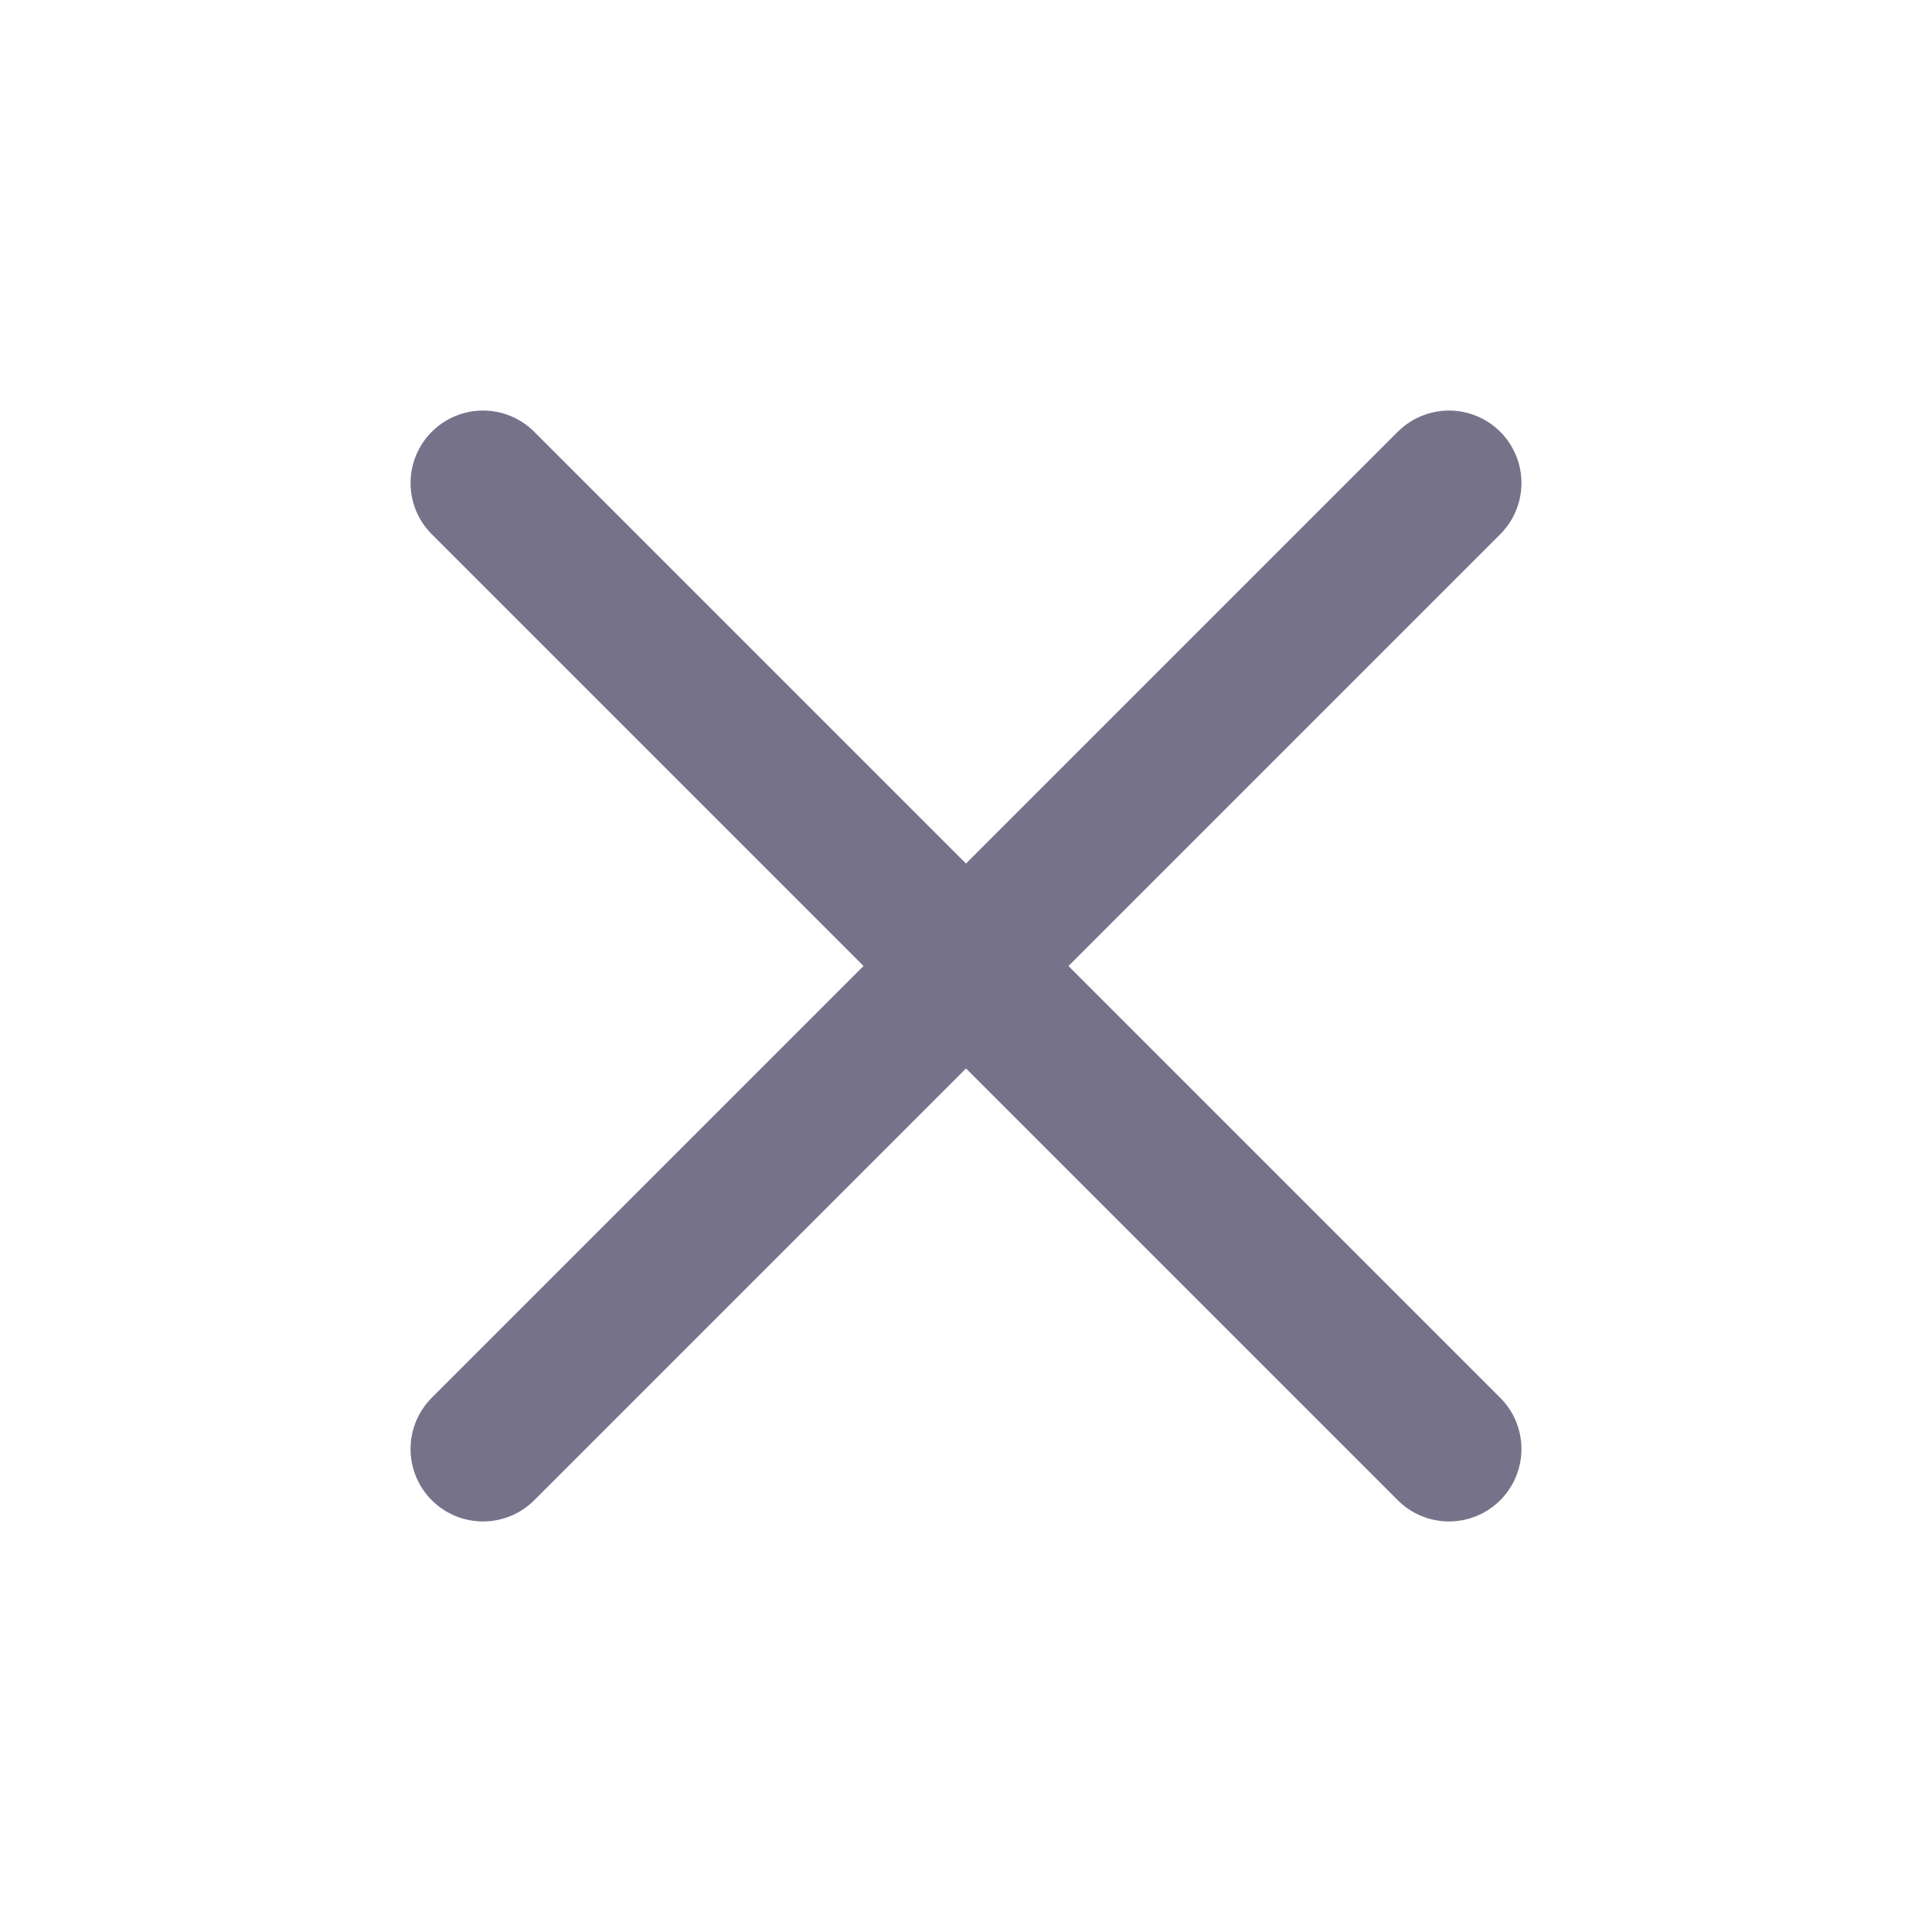
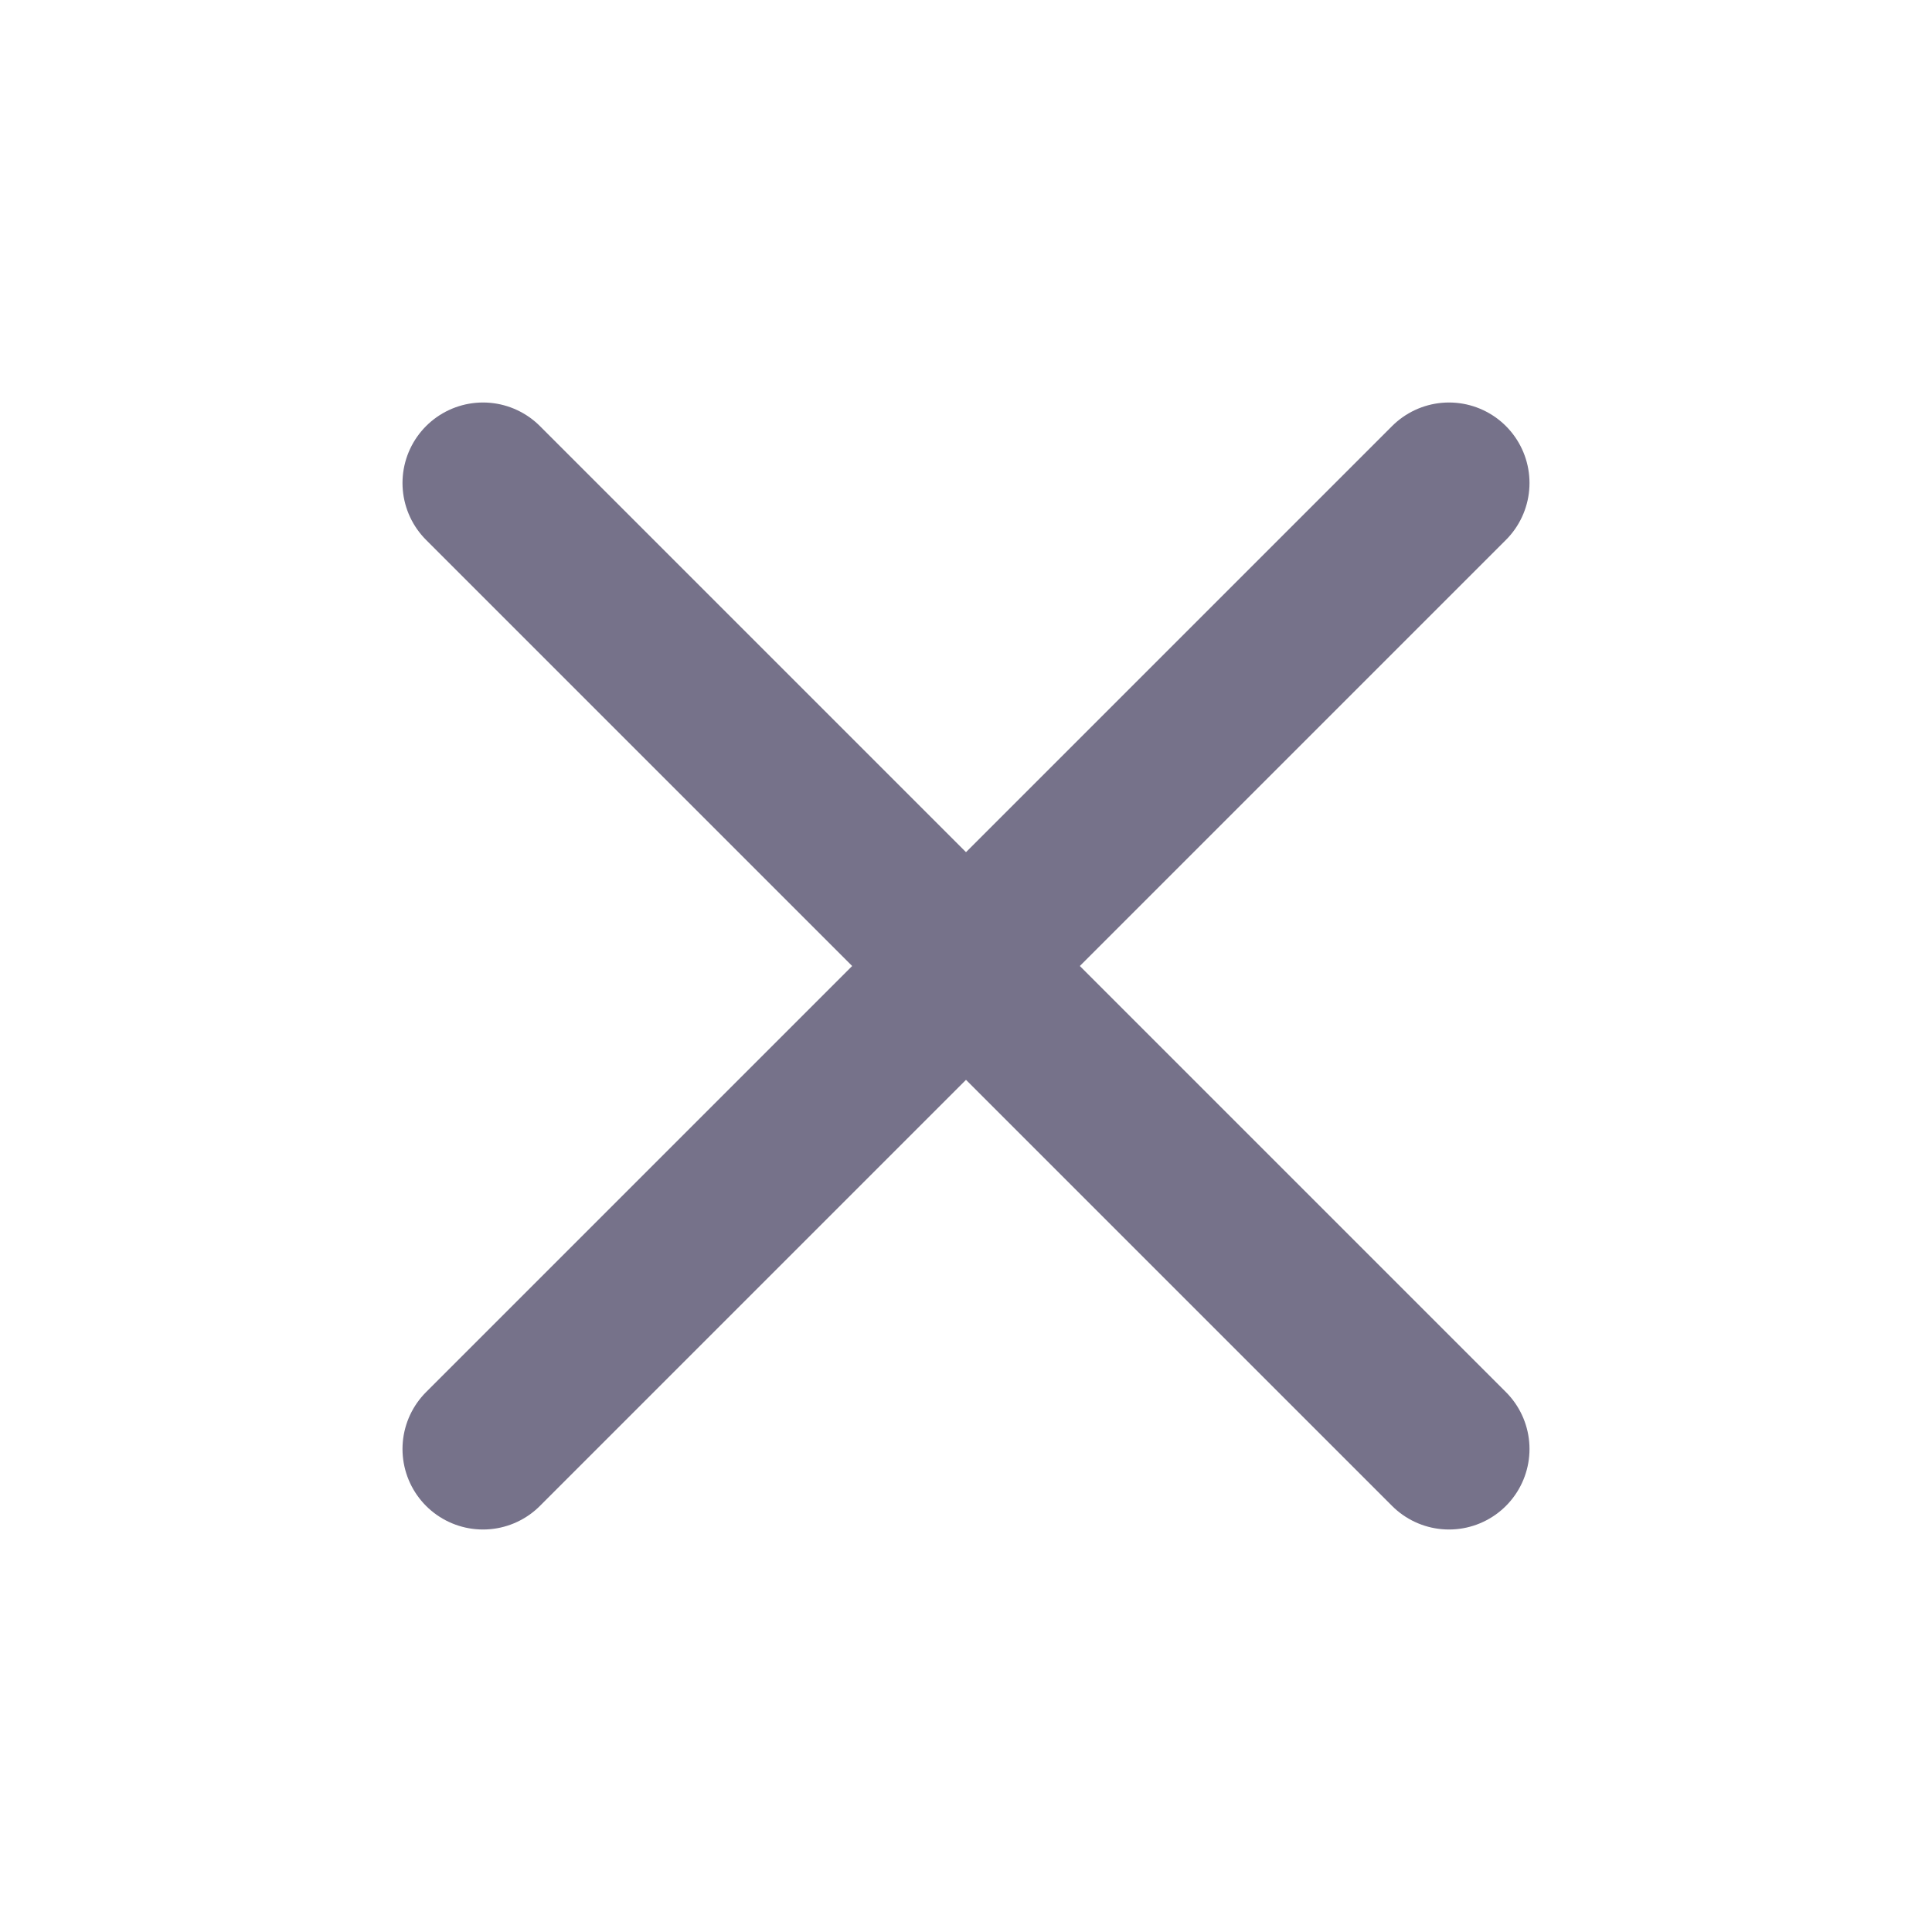
- <svg xmlns="http://www.w3.org/2000/svg" width="24" height="24" viewBox="0 0 24 24" fill="none" stroke="#76728a" stroke-width="1.8" stroke-linecap="round" stroke-linejoin="round">
+ <svg xmlns="http://www.w3.org/2000/svg" width="24" height="24" viewBox="0 0 24 24" fill="none" stroke="#76728a" stroke-width="2" stroke-linecap="round" stroke-linejoin="round">
  <path d="m6 6 12 12M18 6 6 18" />
</svg>
